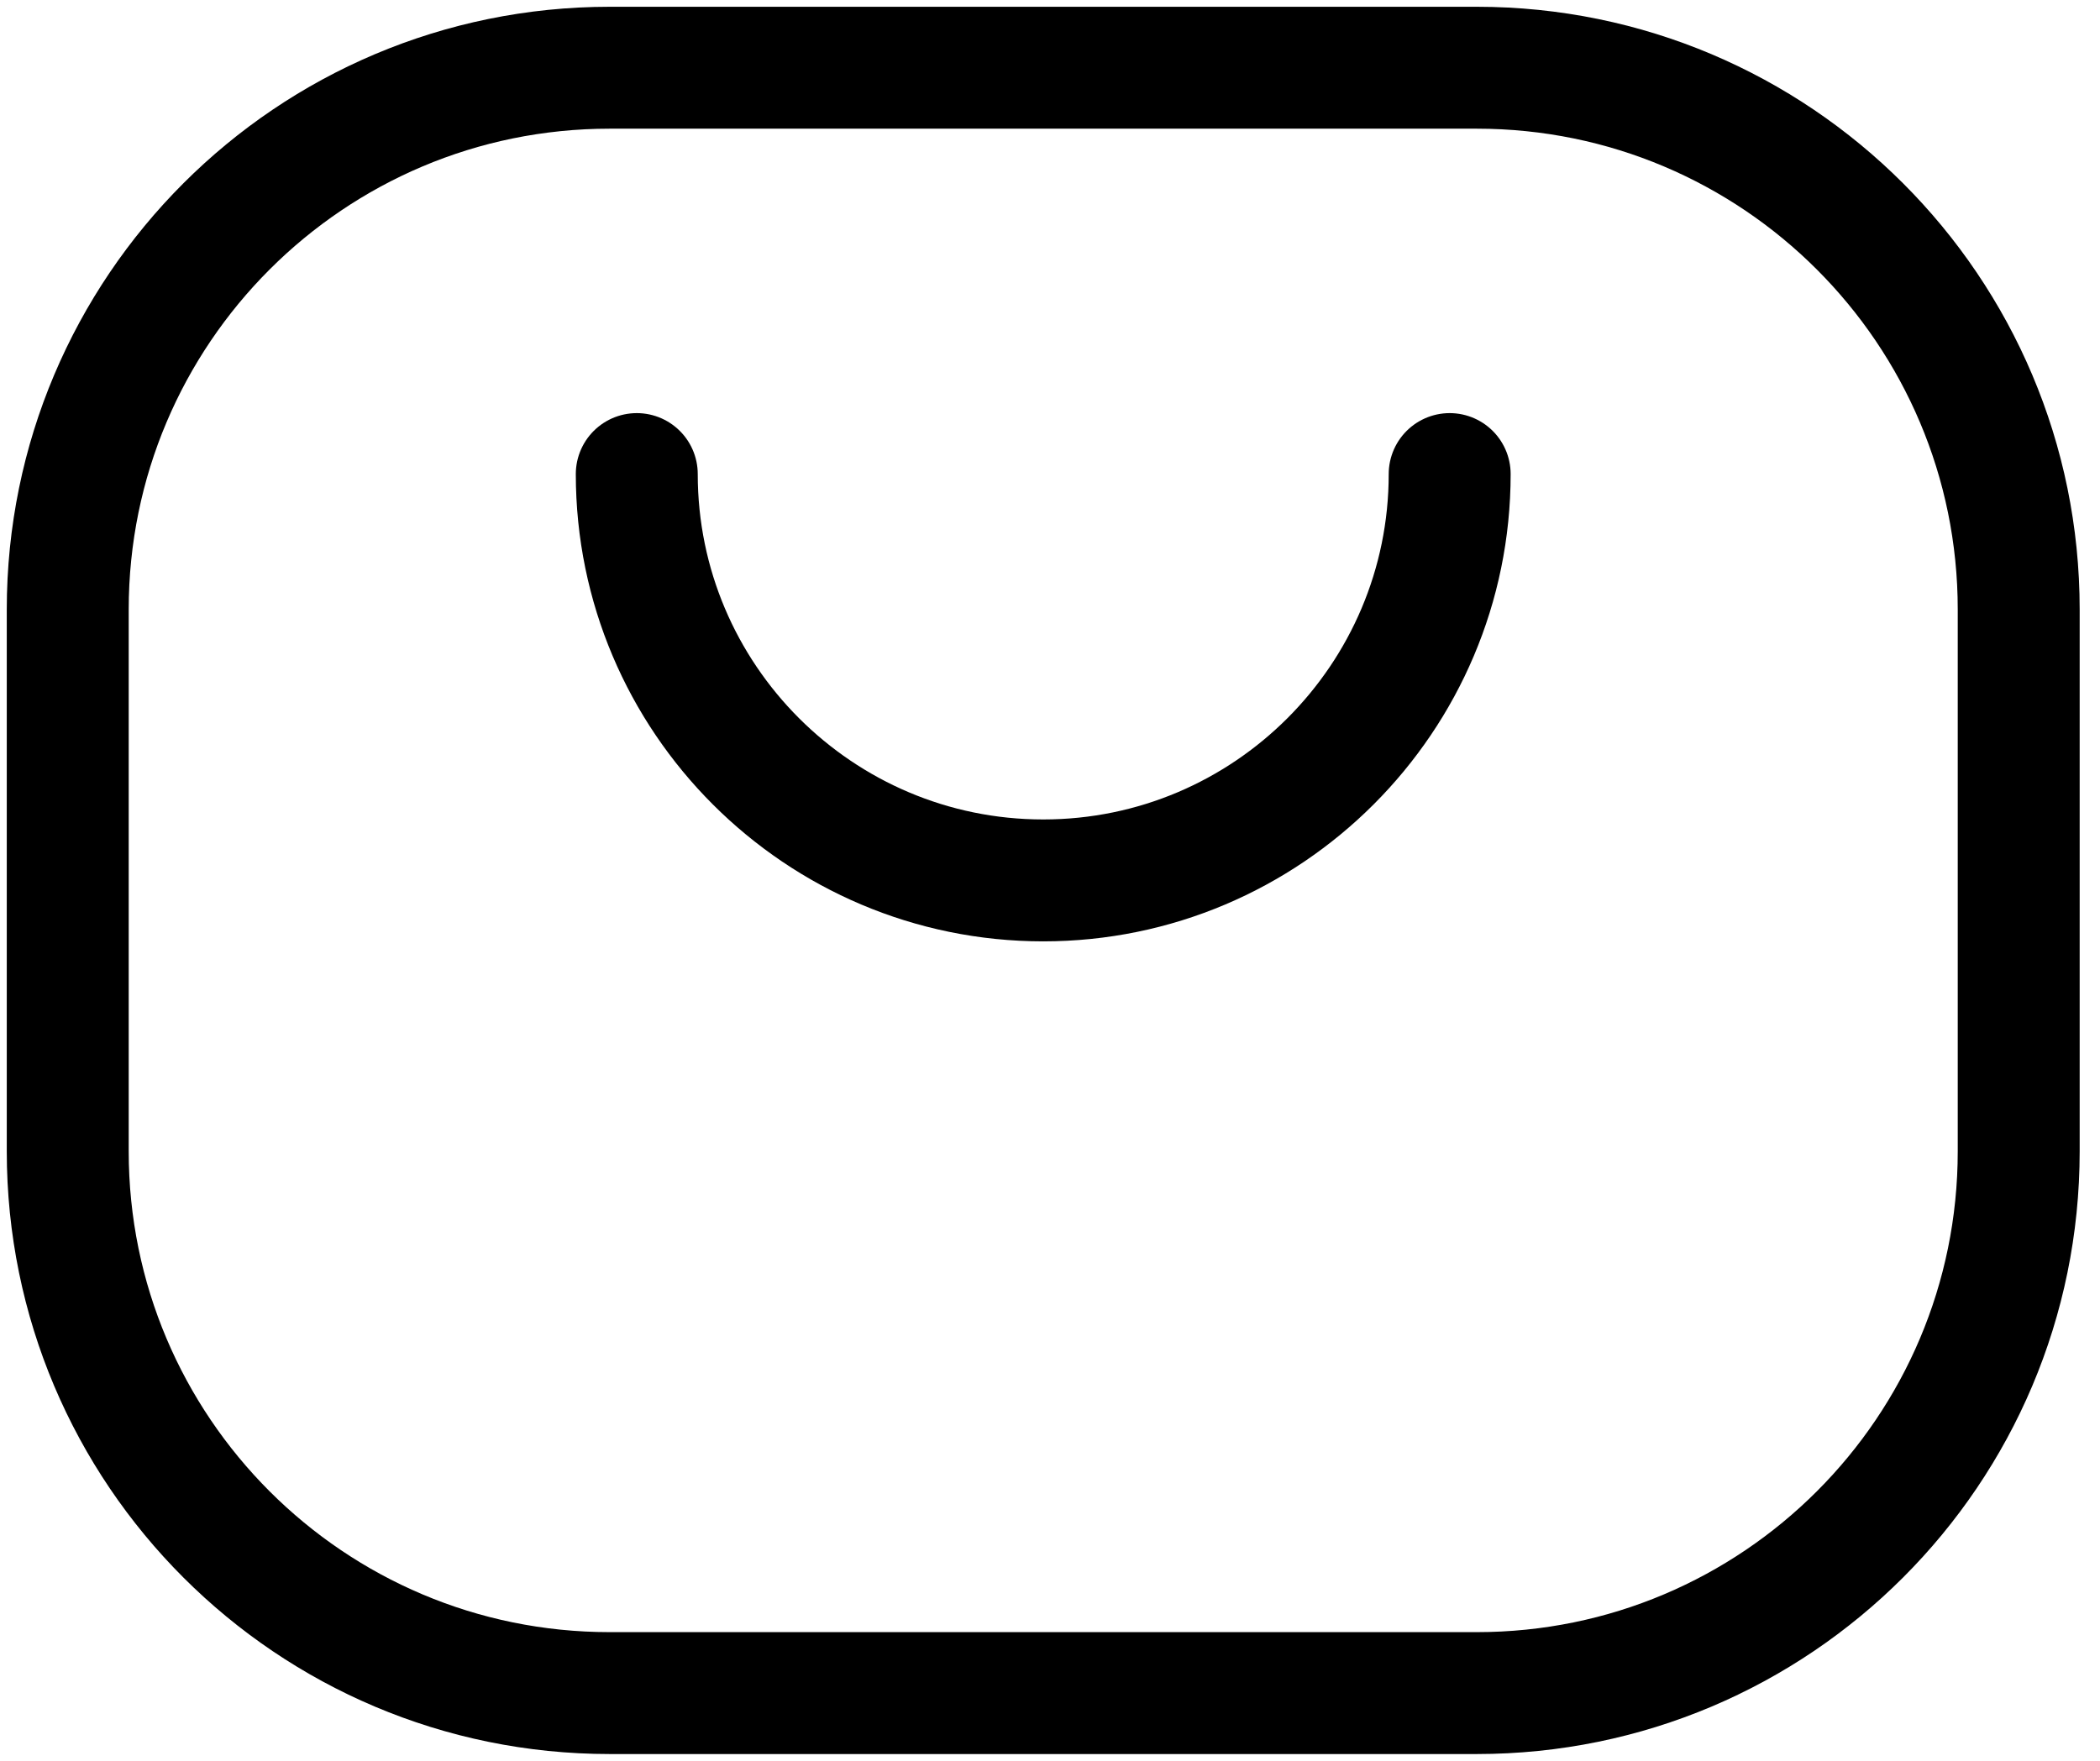
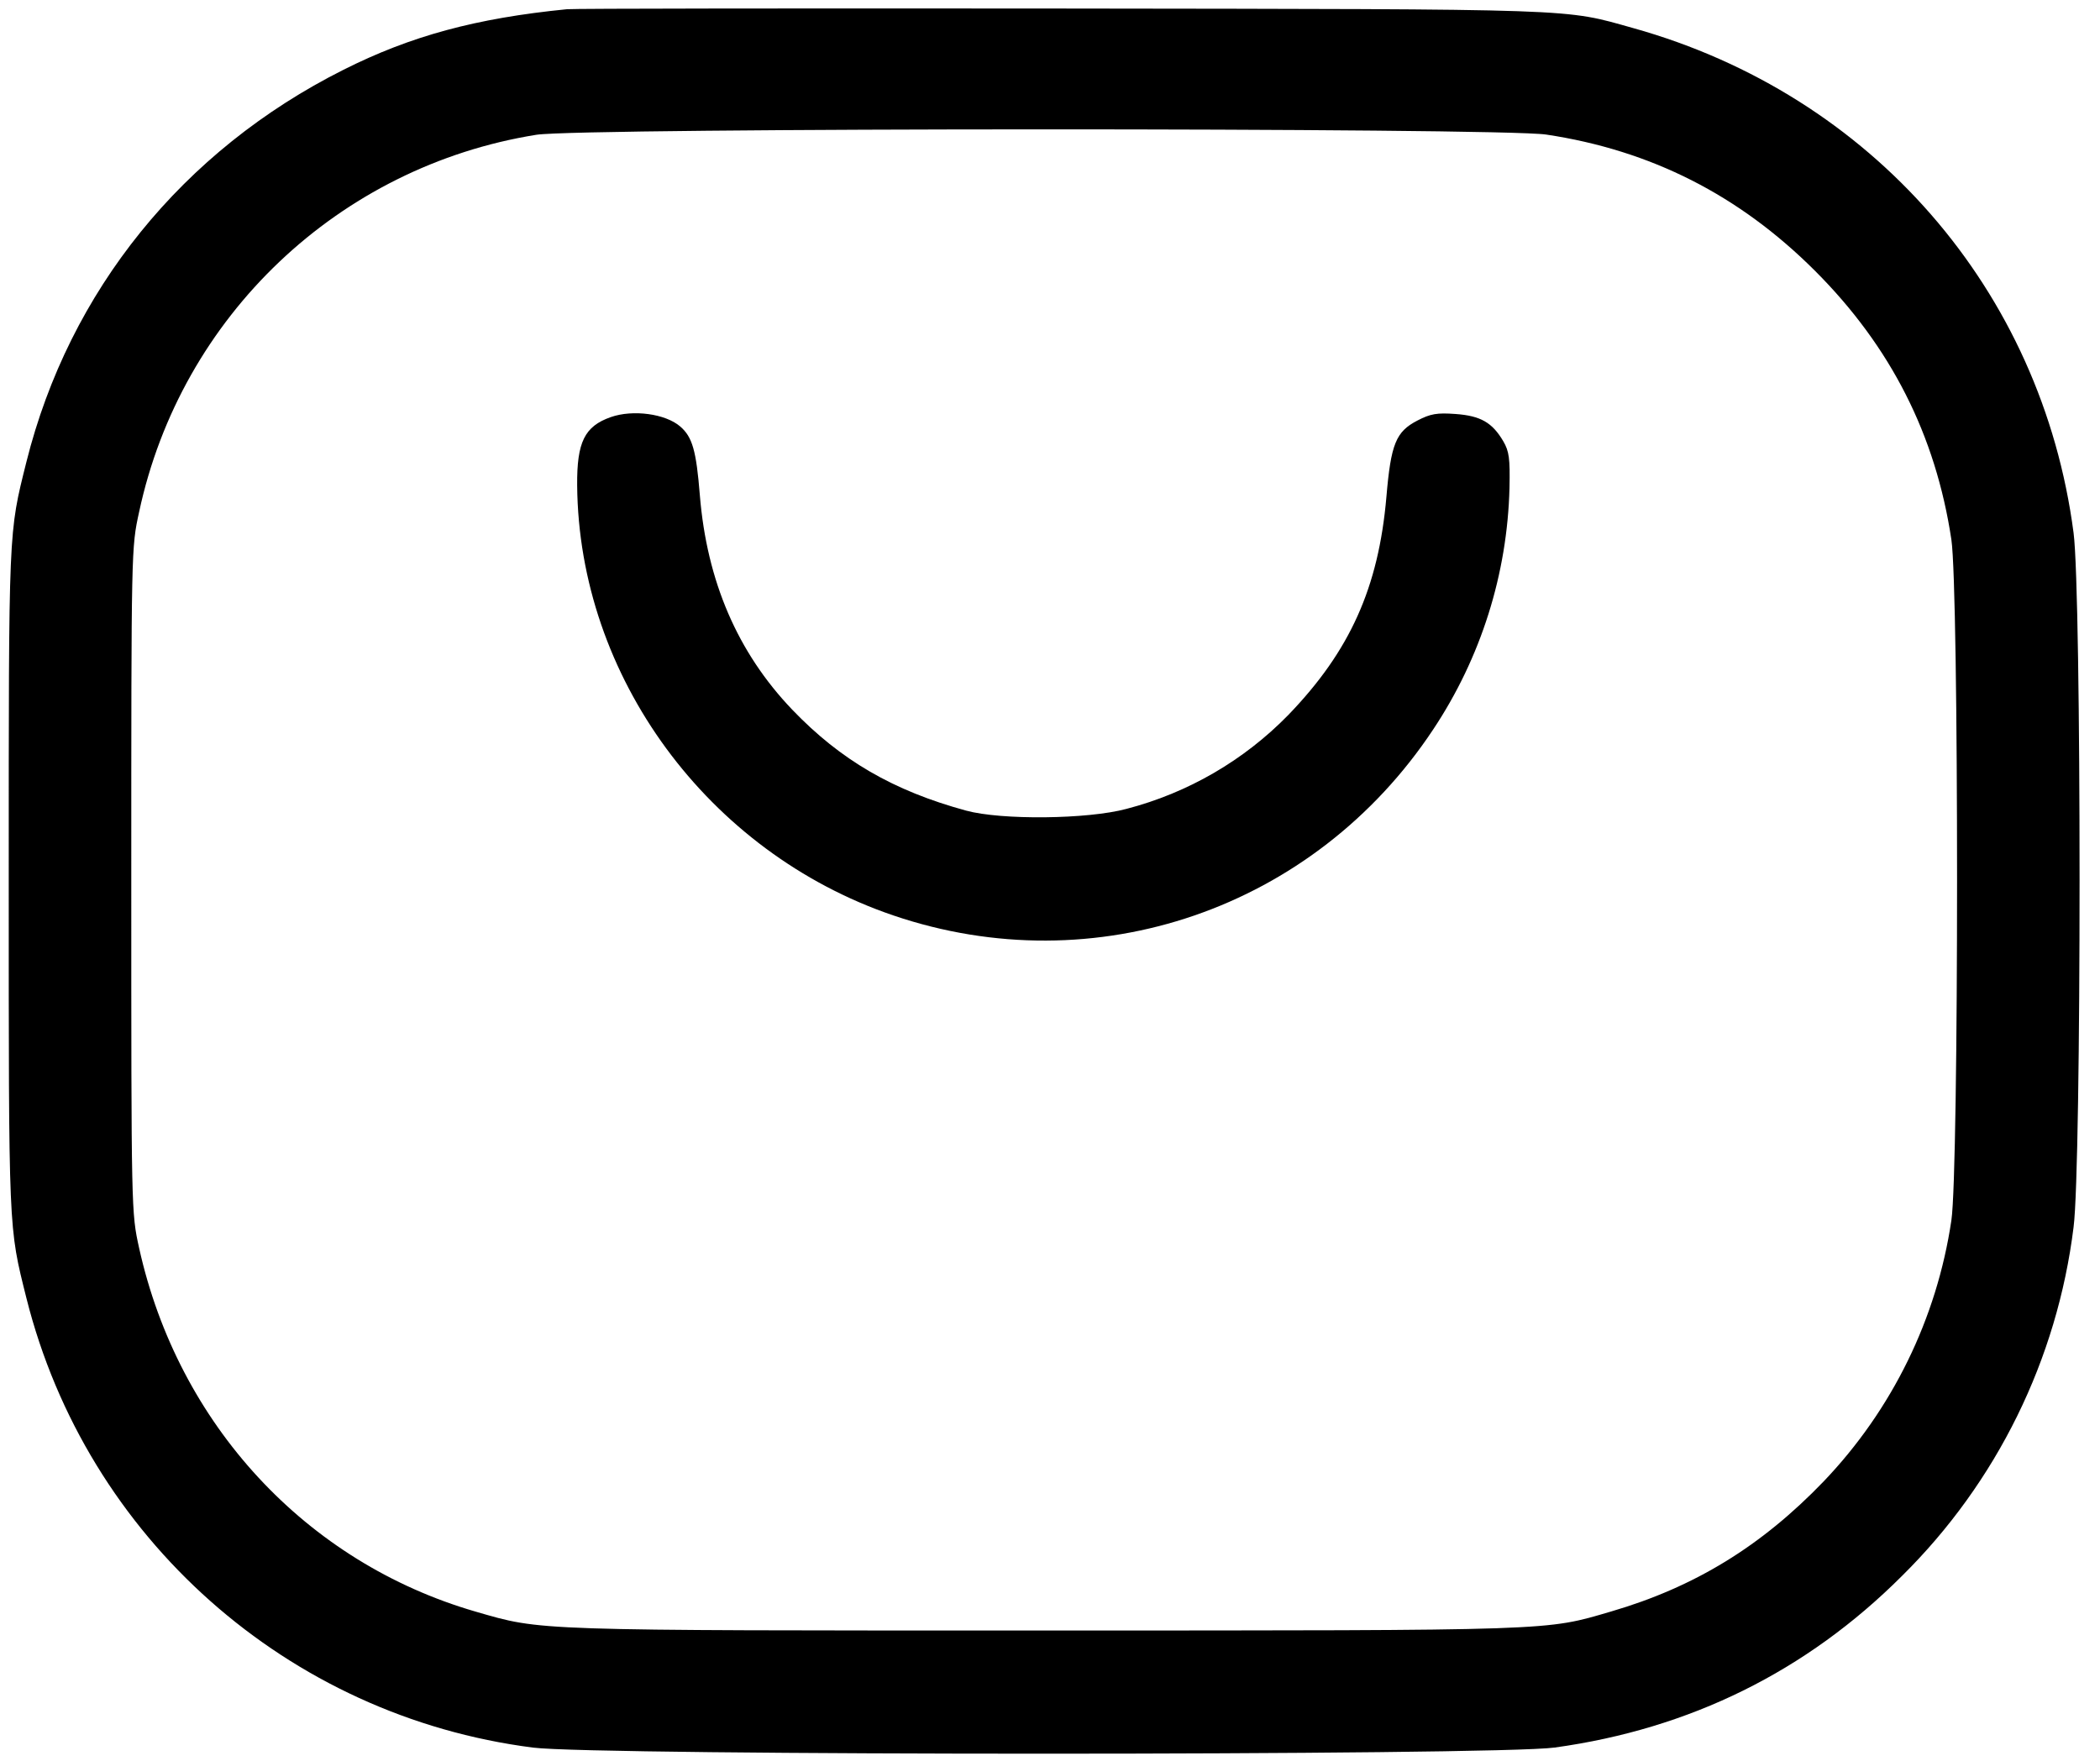
- <svg xmlns="http://www.w3.org/2000/svg" width="31" height="26" viewBox="0 0 31 26" fill="none">
-   <path d="M21.8 1H9C4.582 1 1 4.582 1 9V17C1 21.418 4.582 25 9 25H21.8C26.218 25 29.8 21.418 29.8 17V9C29.8 4.582 26.218 1 21.8 1Z" stroke="black" stroke-width="1.8" stroke-linecap="round" stroke-linejoin="round" />
-   <path d="M21.4 7C21.4 10.31 18.71 13 15.4 13C12.09 13 9.4 10.31 9.4 7" stroke="black" stroke-width="1.8" stroke-linecap="round" stroke-linejoin="round" />
+ <svg xmlns="http://www.w3.org/2000/svg" viewBox="0 0 31 26">
+   <path d="M8.37.136c-1.343.133-2.306.394-3.301.895C2.695 2.224 1.022 4.294.39 6.82c-.266 1.066-.261.941-.261 6.174 0 5.234-.005 5.109.261 6.174a8.869 8.869 0 0 0 7.479 6.637c.919.12 14.211.12 15.082-.001 1.998-.276 3.716-1.125 5.125-2.533a8.75 8.75 0 0 0 2.534-5.152c.118-.903.118-9.347 0-10.25-.469-3.587-2.979-6.467-6.493-7.452-1.047-.293-.701-.281-8.436-.291-3.922-.004-7.212 0-7.311.01m14.455 1.851c1.545.232 2.85.894 3.969 2.013 1.118 1.118 1.78 2.424 2.012 3.968.112.744.112 9.308 0 10.052a7.08 7.08 0 0 1-1.886 3.855c-.919.956-1.904 1.559-3.133 1.919-.985.288-.763.281-8.365.282-7.602 0-7.416.006-8.401-.279-2.504-.726-4.39-2.764-4.967-5.367-.116-.527-.116-.528-.116-5.436 0-4.907 0-4.908.116-5.436A7.154 7.154 0 0 1 7.918 1.99c.672-.105 14.209-.107 14.907-.003M9.016 6.159c-.386.136-.501.368-.496 1.007.023 2.824 1.927 5.417 4.664 6.35 2.983 1.017 6.216-.096 7.972-2.744a6.742 6.742 0 0 0 1.127-3.569c.009-.433-.005-.539-.092-.688-.163-.277-.335-.375-.704-.402-.274-.02-.369-.004-.562.096-.319.165-.392.344-.459 1.128-.116 1.339-.538 2.277-1.449 3.221a5.147 5.147 0 0 1-2.389 1.386c-.571.154-1.844.168-2.368.025-1.074-.293-1.851-.745-2.565-1.49-.807-.844-1.26-1.896-1.364-3.167-.053-.66-.11-.859-.289-1.014-.218-.189-.699-.254-1.026-.139" />
</svg>
